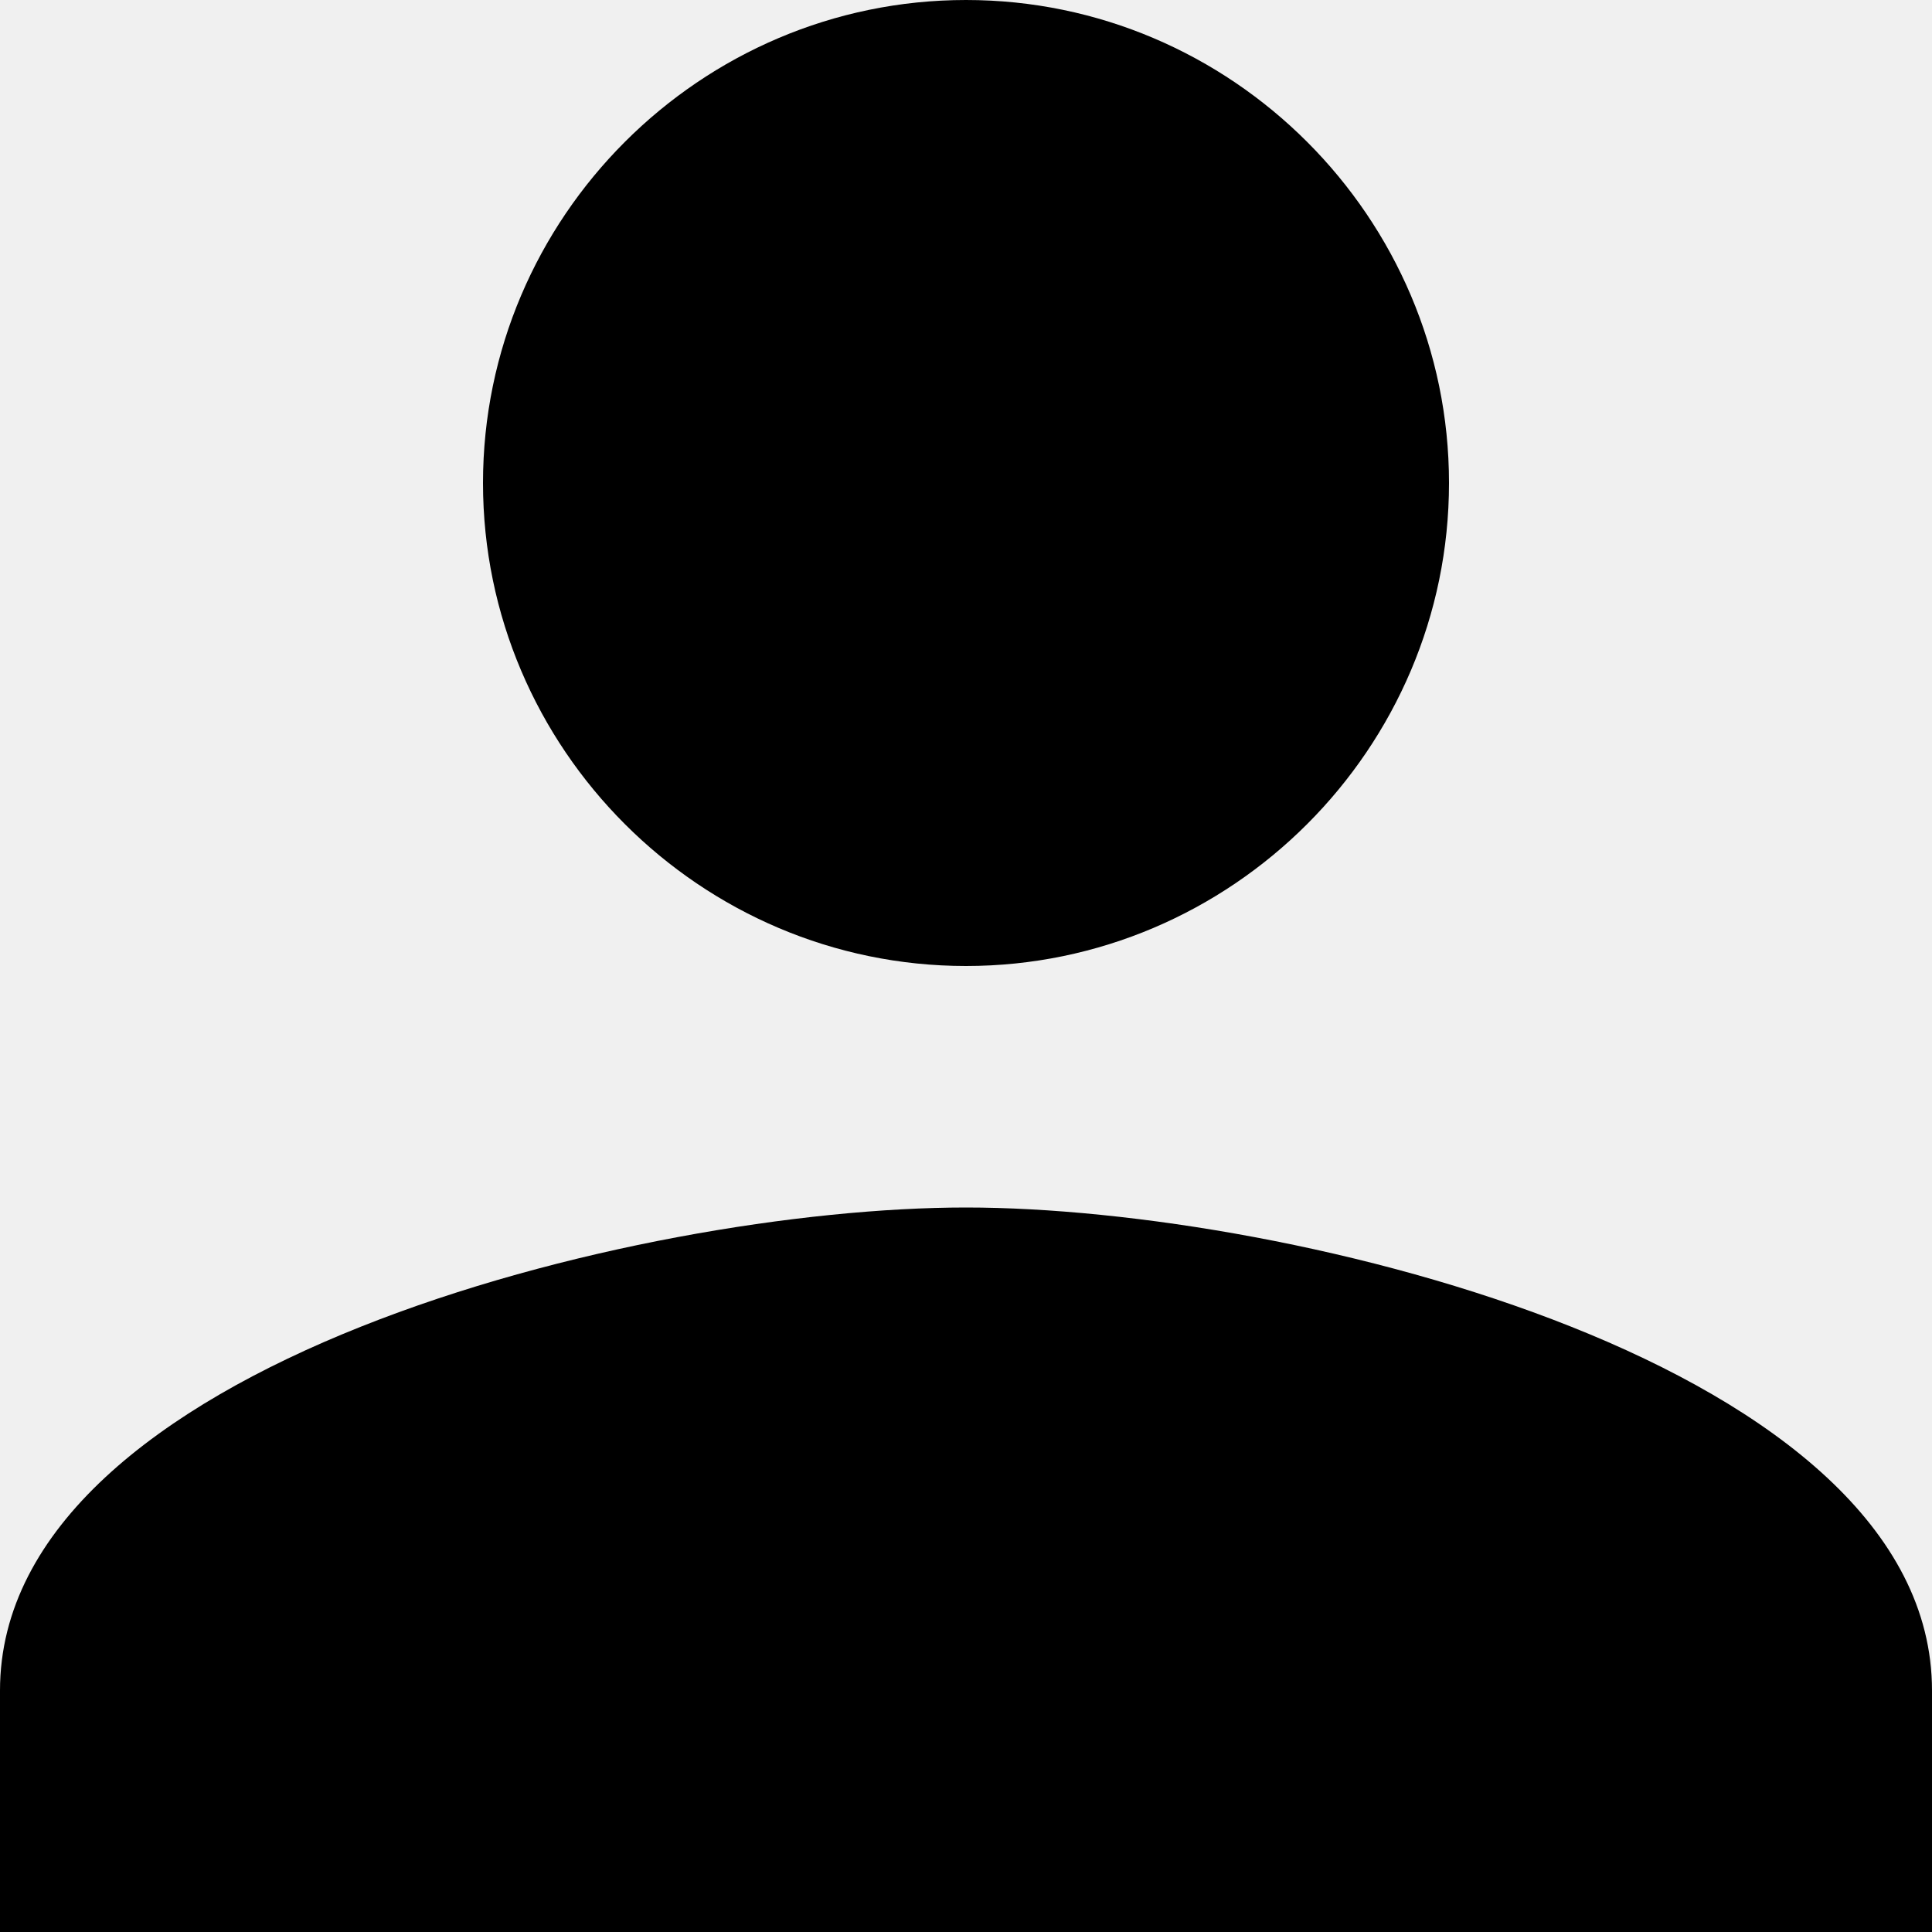
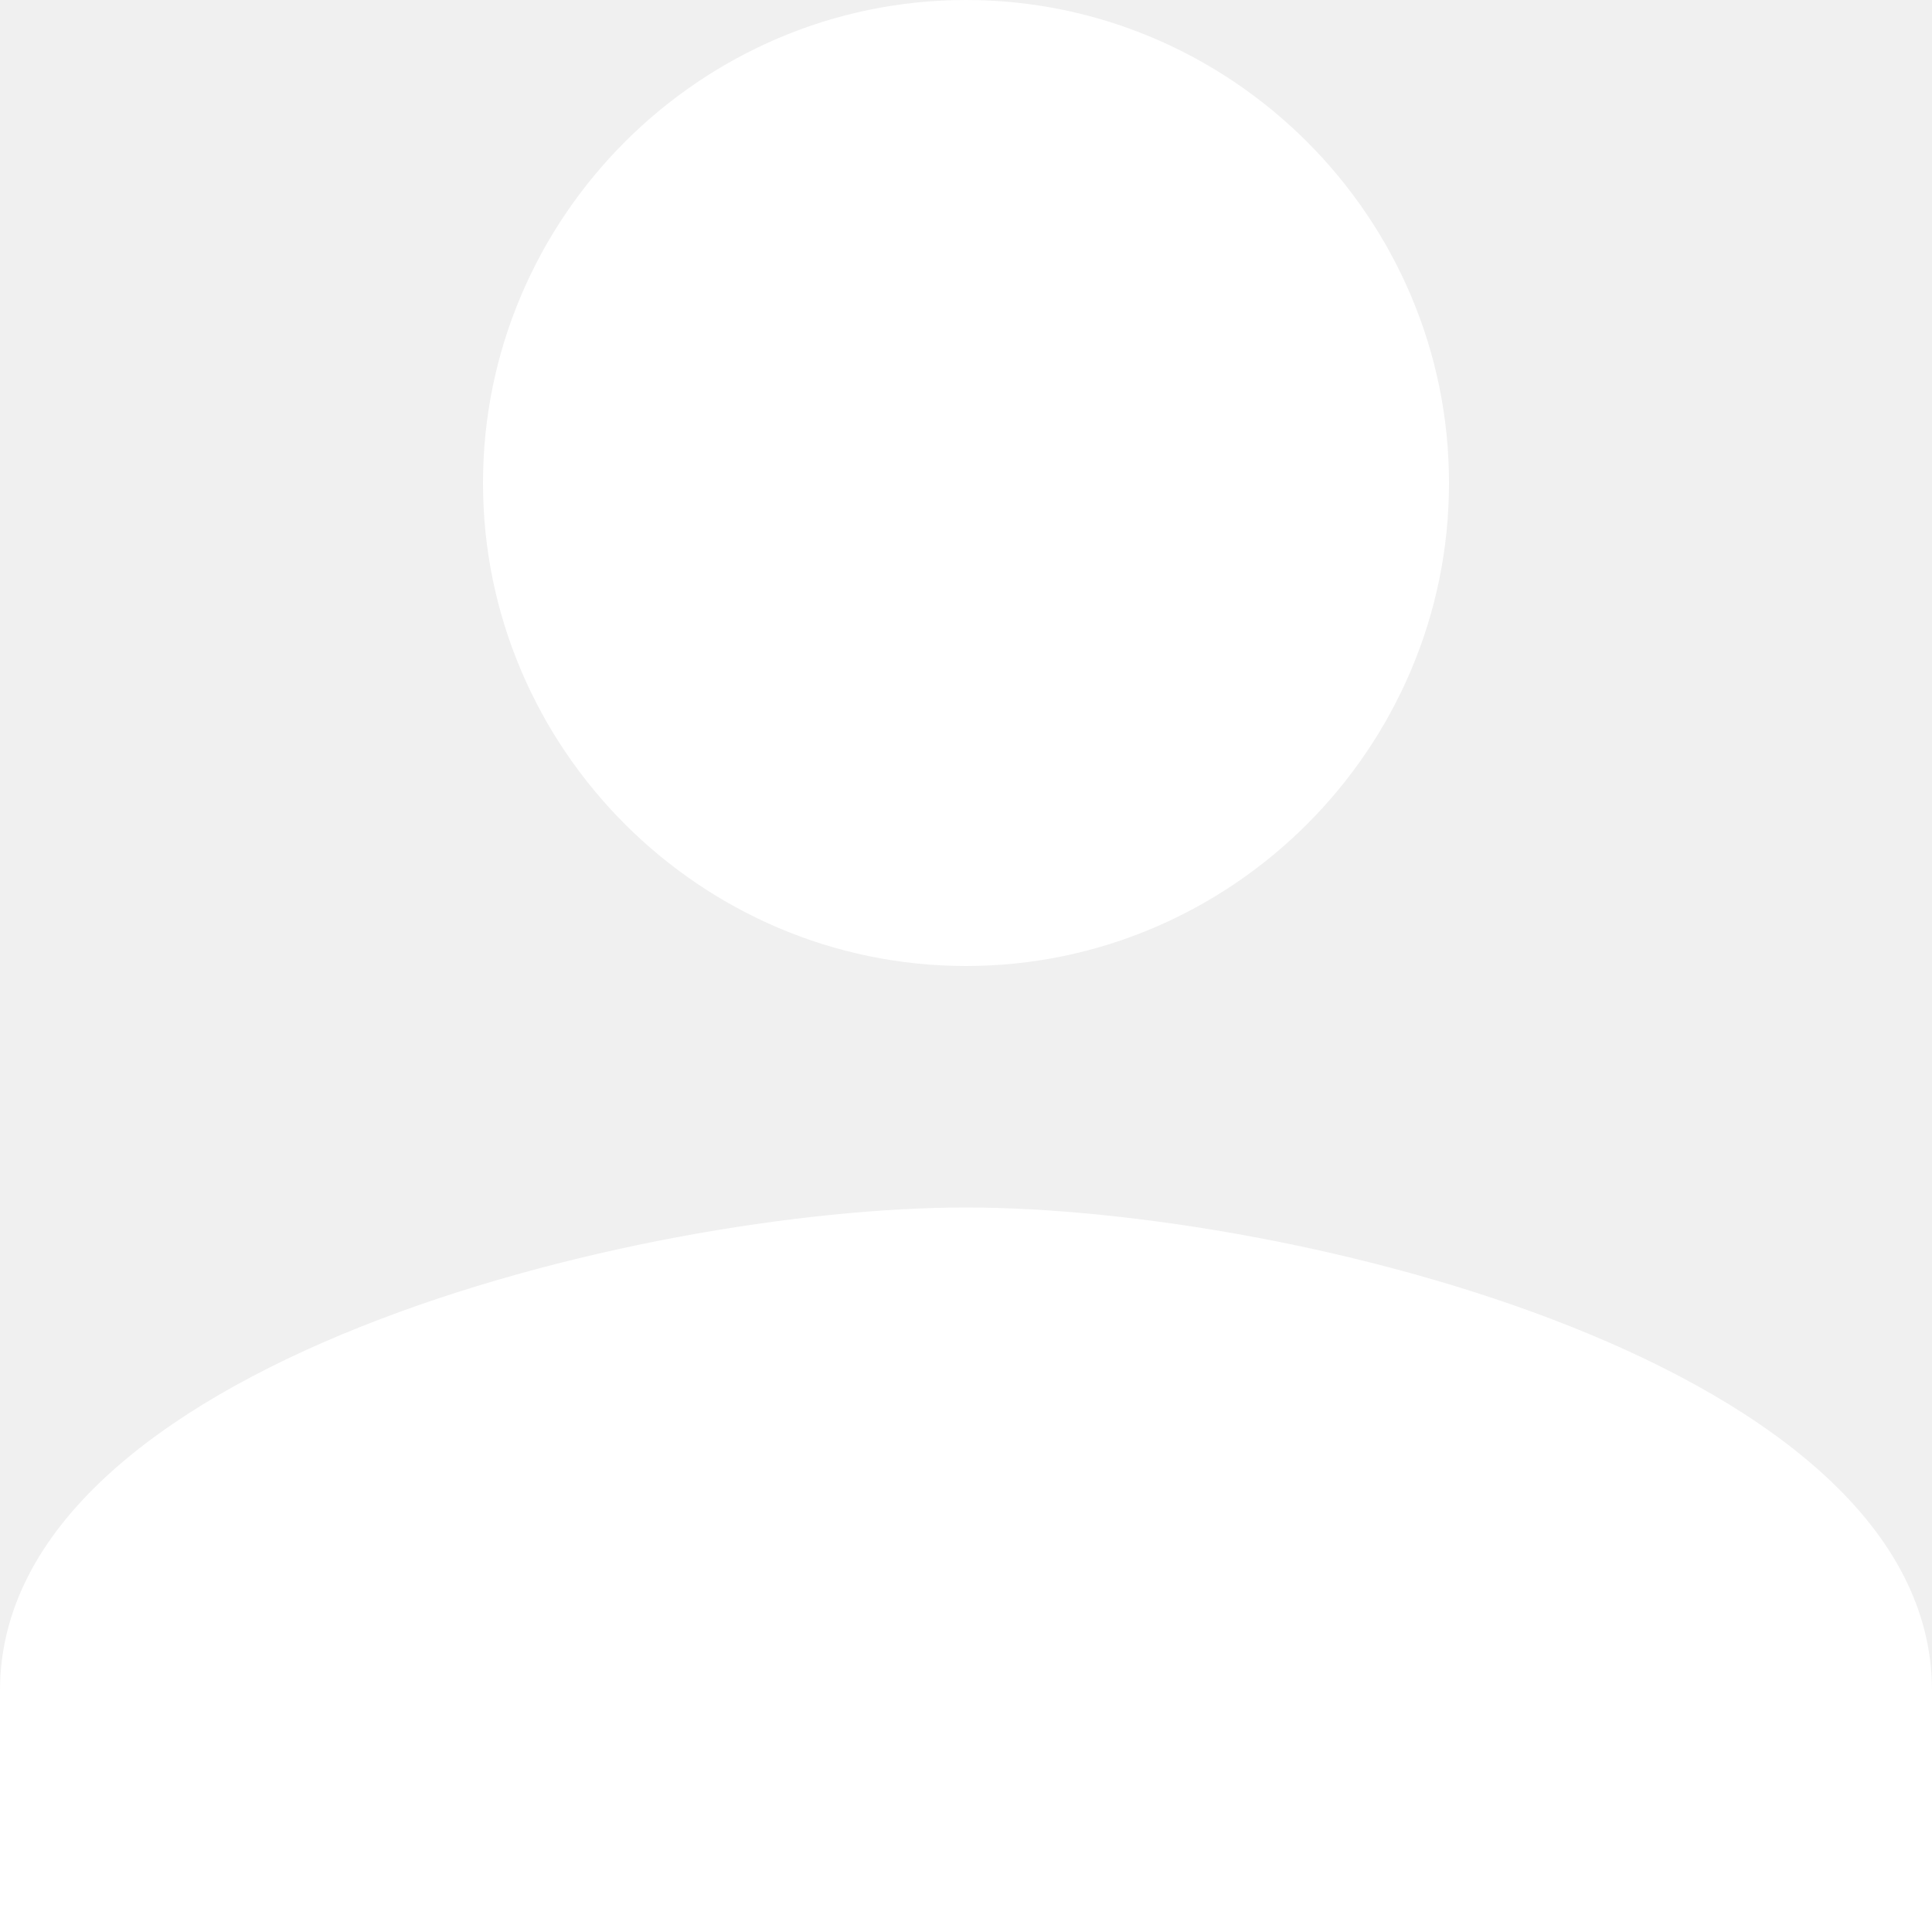
- <svg xmlns="http://www.w3.org/2000/svg" version="1.1" id="Capa_1" x="0px" y="0px" width="408px" height="408px" viewBox="0 0 408 408" style="enable-background:new 0 0 408 408;" xml:space="preserve">
+ <svg xmlns="http://www.w3.org/2000/svg" version="1.1" id="Capa_1" x="0px" y="0px" width="408px" height="408px" viewBox="0 0 408 408" style="fill:white;enable-background:new 0 0 408 408;" xml:space="preserve">
  <g>
    <g id="person">
      <path d="M204,204c56.1,0,102-45.9,102-102S260.1,0,204,0c-56.1,0-102,45.9-102,102S147.9,204,204,204z M204,255    C135.15,255,0,288.15,0,357v51h408v-51C408,288.15,272.85,255,204,255z" />
    </g>
  </g>
  <g>
</g>
  <g>
</g>
  <g>
</g>
  <g>
</g>
  <g>
</g>
  <g>
</g>
  <g>
</g>
  <g>
</g>
  <g>
</g>
  <g>
</g>
  <g>
</g>
  <g>
</g>
  <g>
</g>
  <g>
</g>
  <g>
</g>
</svg>
